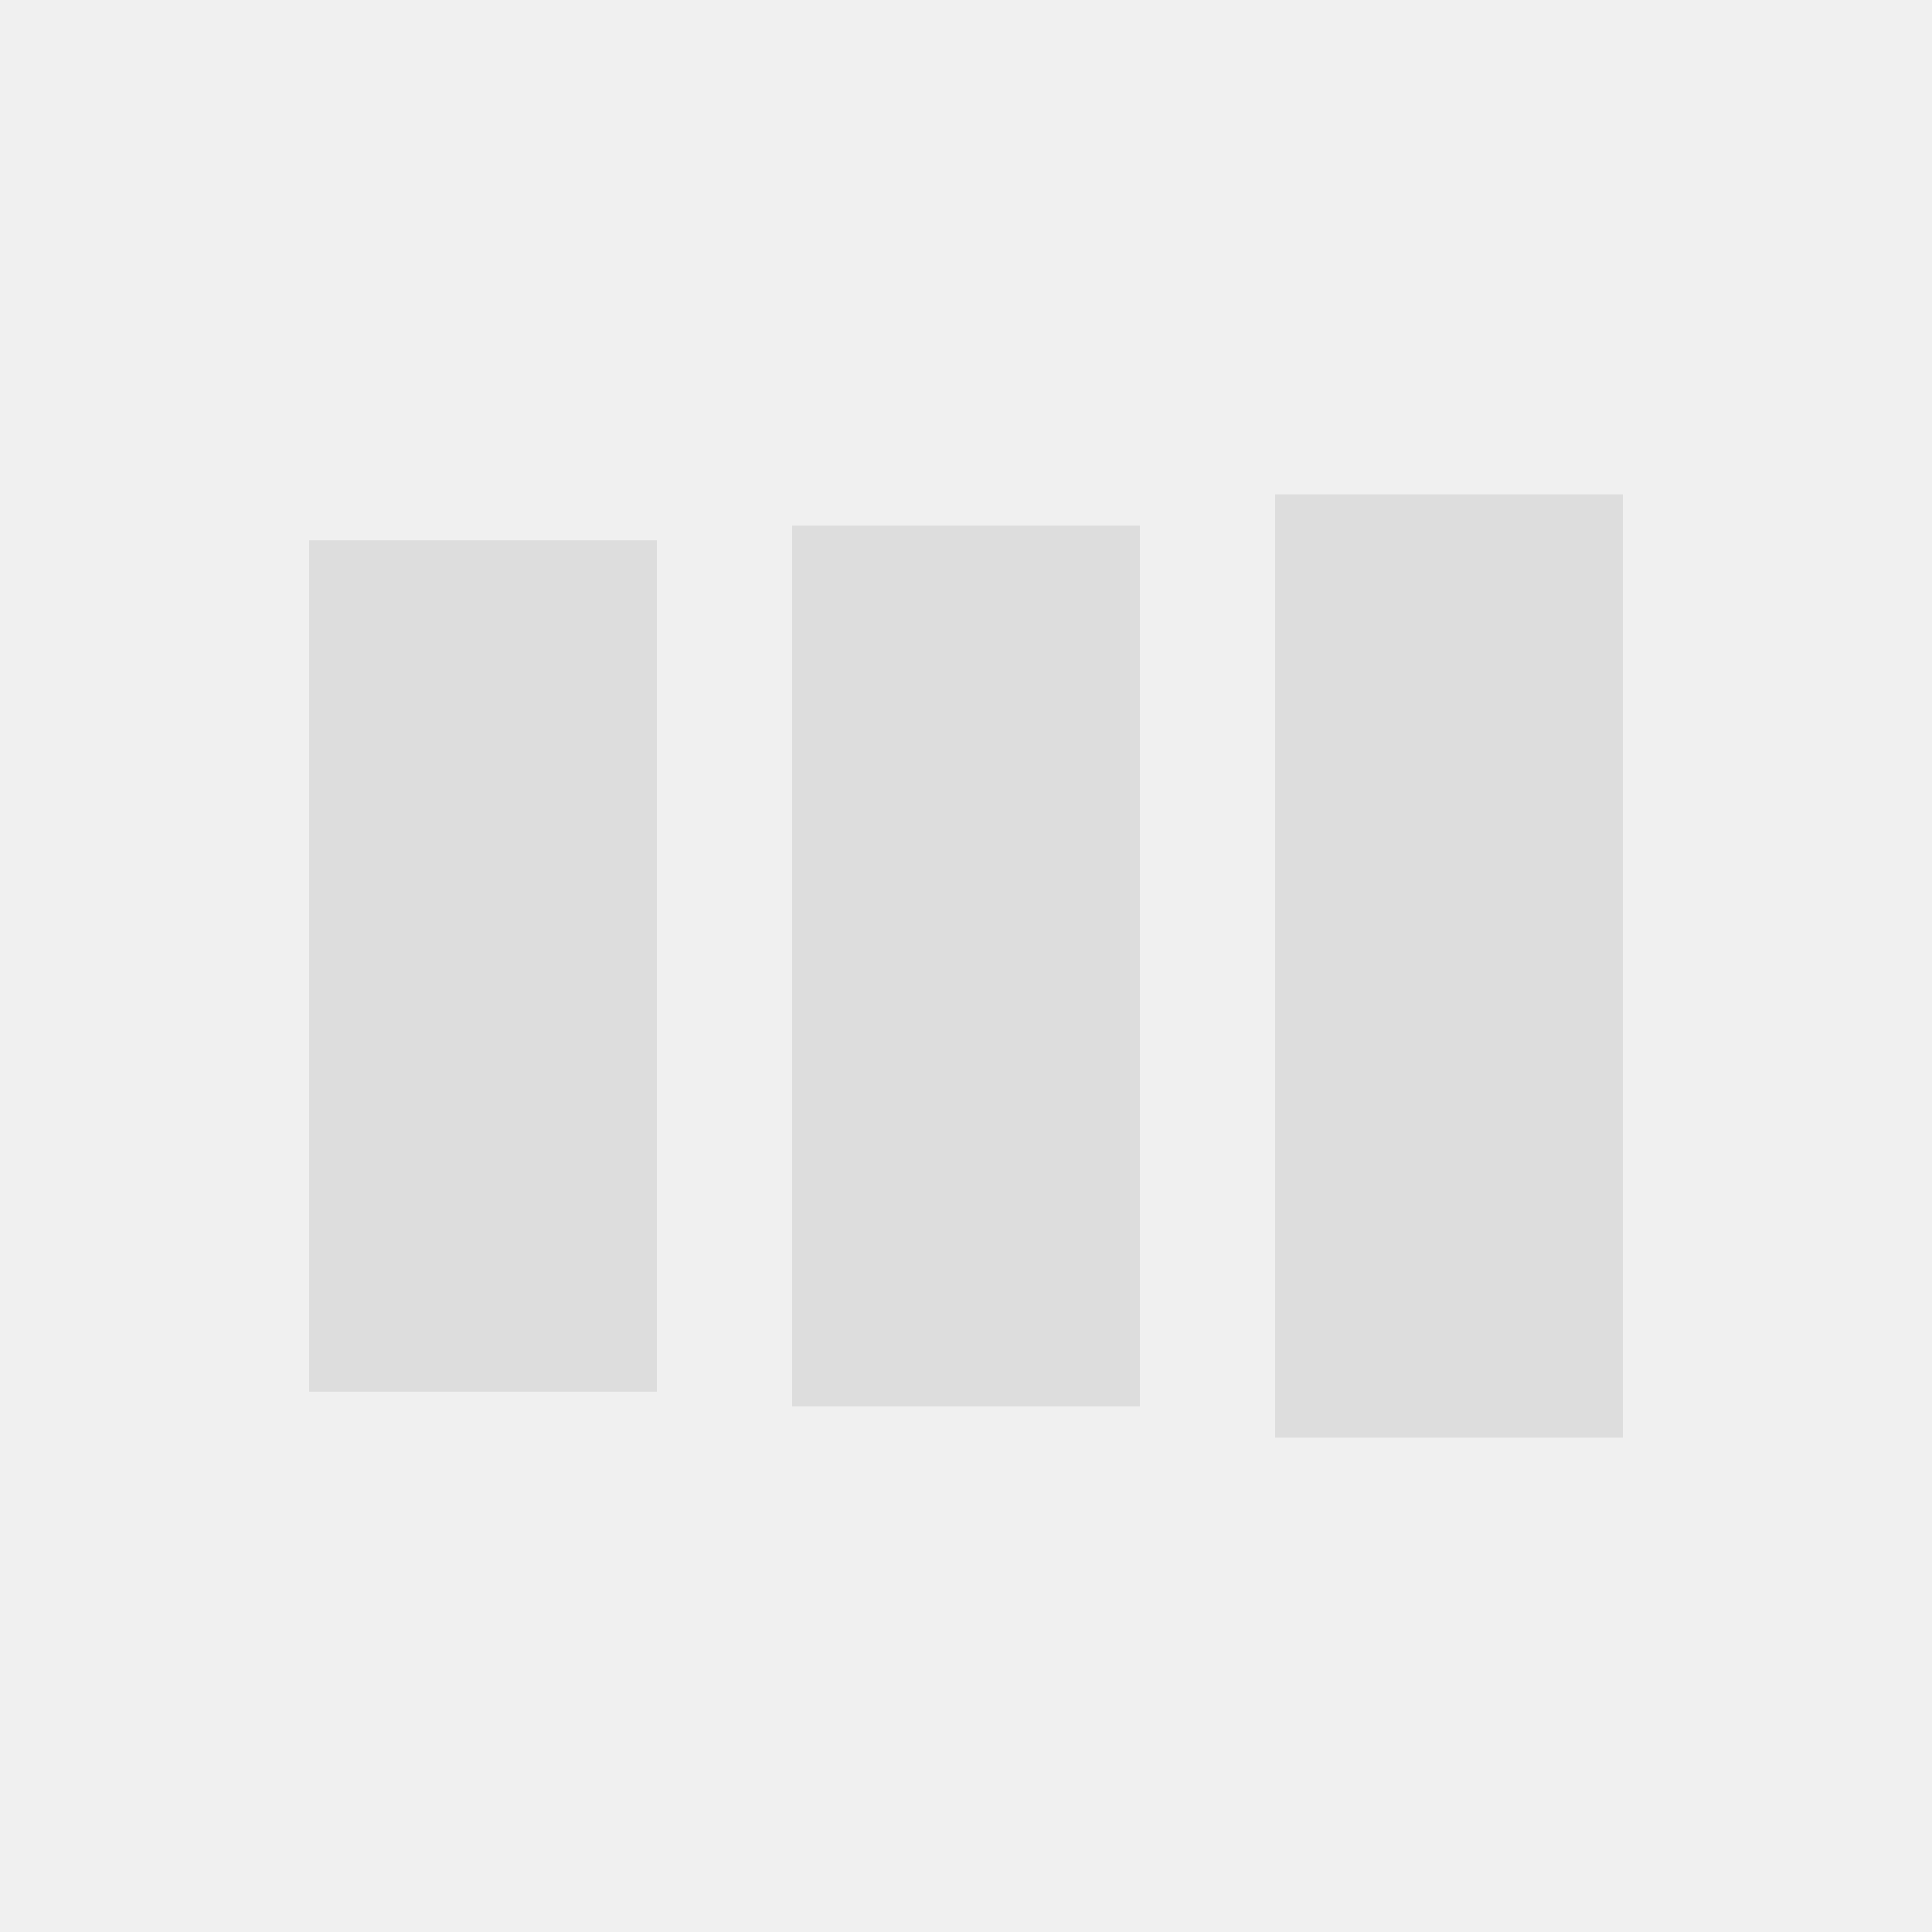
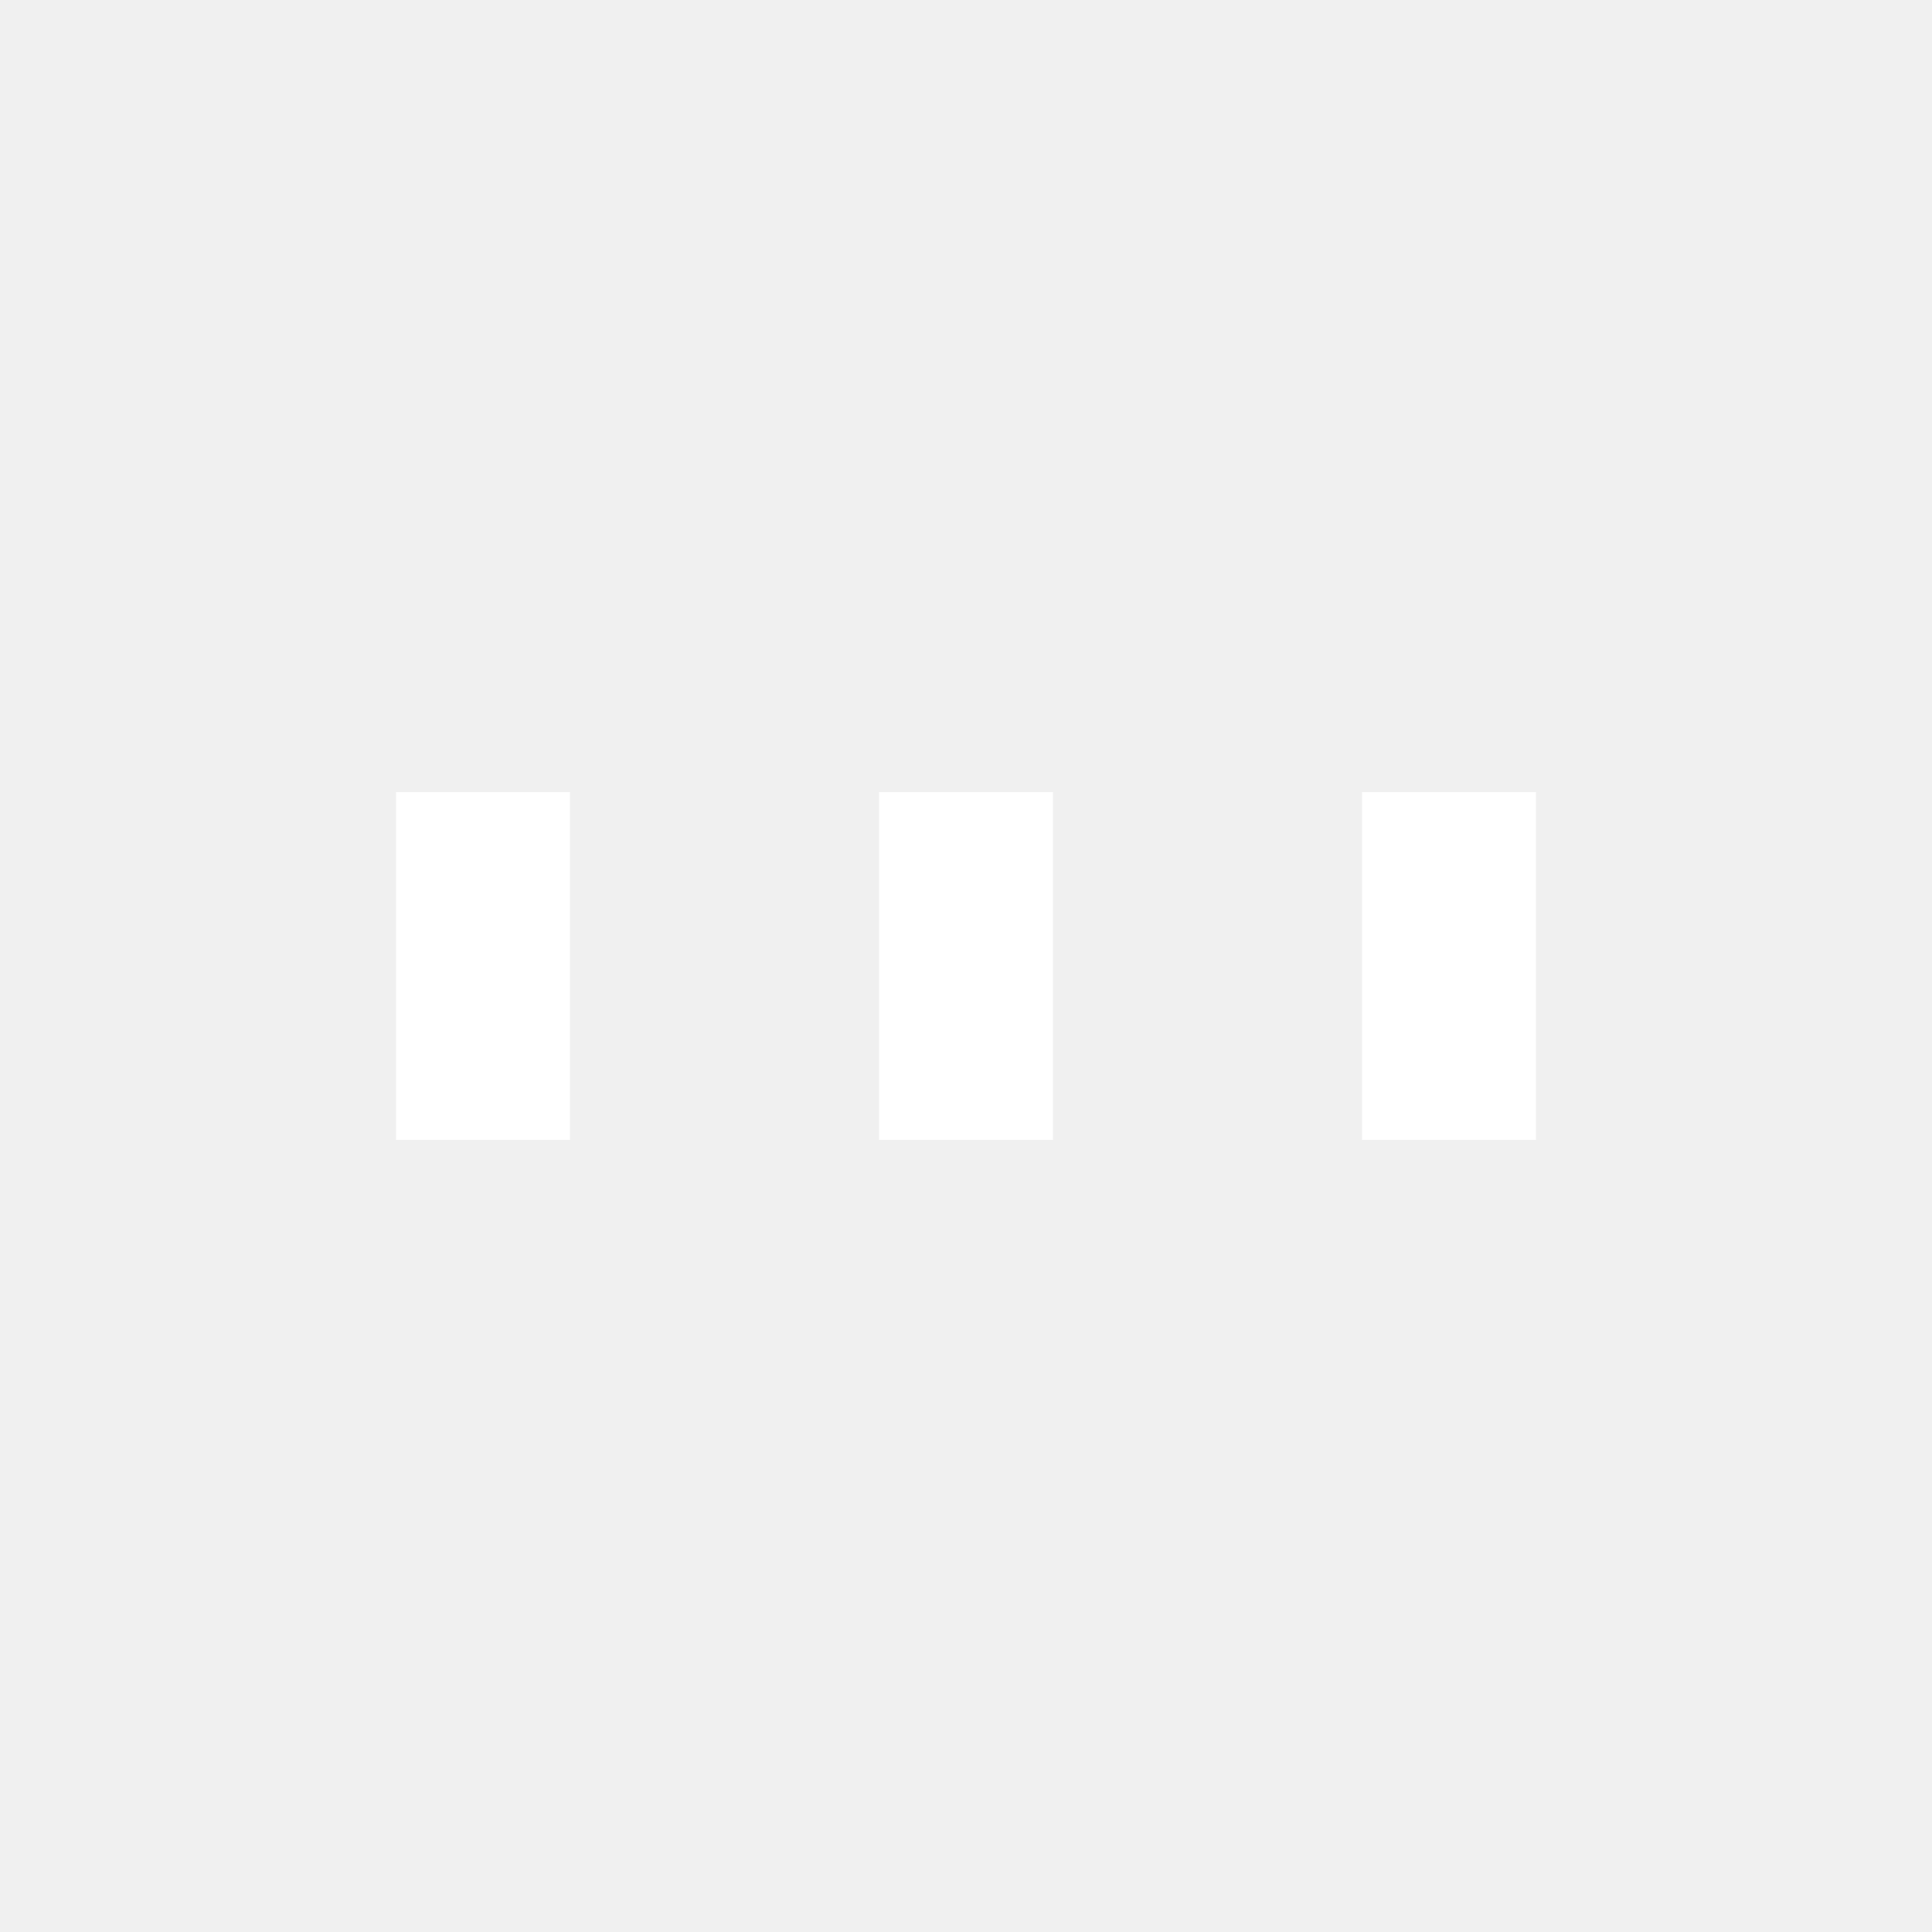
- <svg xmlns="http://www.w3.org/2000/svg" style="margin: auto; background: none; display: block; shape-rendering: auto;" width="84px" height="84px" viewBox="0 0 100 100" preserveAspectRatio="xMidYMid">
-   <rect x="16" y="27.966" width="18" height="44.068" fill="#dddddd">
-     <animate attributeName="y" repeatCount="indefinite" dur="1s" calcMode="spline" keyTimes="0;0.5;1" values="18.5;29;29" keySplines="0 0.5 0.5 1;0 0.5 0.5 1" begin="-0.2s" />
-     <animate attributeName="height" repeatCount="indefinite" dur="1s" calcMode="spline" keyTimes="0;0.5;1" values="63;42;42" keySplines="0 0.5 0.5 1;0 0.5 0.5 1" begin="-0.2s" />
+ <svg xmlns="http://www.w3.org/2000/svg" style="margin: auto; background: none; display: block; shape-rendering: auto;" width="58px" height="58px" viewBox="0 0 100 100" preserveAspectRatio="xMidYMid">
+   <rect x="20.5" y="41" width="9" height="18" fill="#ffffff">
+     <animate attributeName="y" repeatCount="indefinite" dur="0.403s" calcMode="spline" keyTimes="0;0.5;1" values="34.7;41;41" keySplines="0 0.5 0.5 1;0 0.5 0.5 1" begin="-0.081s" />
+     <animate attributeName="height" repeatCount="indefinite" dur="0.403s" calcMode="spline" keyTimes="0;0.5;1" values="30.6;18;18" keySplines="0 0.5 0.5 1;0 0.5 0.5 1" begin="-0.081s" />
  </rect>
-   <rect x="41" y="27.207" width="18" height="45.585" fill="#dddddd">
-     <animate attributeName="y" repeatCount="indefinite" dur="1s" calcMode="spline" keyTimes="0;0.5;1" values="21.125;29;29" keySplines="0 0.5 0.5 1;0 0.5 0.5 1" begin="-0.1s" />
-     <animate attributeName="height" repeatCount="indefinite" dur="1s" calcMode="spline" keyTimes="0;0.5;1" values="57.75;42;42" keySplines="0 0.5 0.5 1;0 0.5 0.5 1" begin="-0.1s" />
+   <rect x="45.5" y="41" width="9" height="18" fill="#ffffff">
+     <animate attributeName="y" repeatCount="indefinite" dur="0.403s" calcMode="spline" keyTimes="0;0.5;1" values="36.275;41;41" keySplines="0 0.5 0.5 1;0 0.5 0.5 1" begin="-0.04s" />
+     <animate attributeName="height" repeatCount="indefinite" dur="0.403s" calcMode="spline" keyTimes="0;0.5;1" values="27.45;18;18" keySplines="0 0.5 0.5 1;0 0.5 0.5 1" begin="-0.04s" />
  </rect>
-   <rect x="66" y="25.587" width="18" height="48.826" fill="#dddddd">
-     <animate attributeName="y" repeatCount="indefinite" dur="1s" calcMode="spline" keyTimes="0;0.5;1" values="21.125;29;29" keySplines="0 0.5 0.5 1;0 0.5 0.5 1" />
-     <animate attributeName="height" repeatCount="indefinite" dur="1s" calcMode="spline" keyTimes="0;0.5;1" values="57.75;42;42" keySplines="0 0.5 0.5 1;0 0.5 0.5 1" />
+   <rect x="70.5" y="41" width="9" height="18" fill="#ffffff">
+     <animate attributeName="y" repeatCount="indefinite" dur="0.403s" calcMode="spline" keyTimes="0;0.5;1" values="36.275;41;41" keySplines="0 0.5 0.5 1;0 0.5 0.5 1" />
+     <animate attributeName="height" repeatCount="indefinite" dur="0.403s" calcMode="spline" keyTimes="0;0.5;1" values="27.45;18;18" keySplines="0 0.5 0.5 1;0 0.5 0.5 1" />
  </rect>
</svg>
